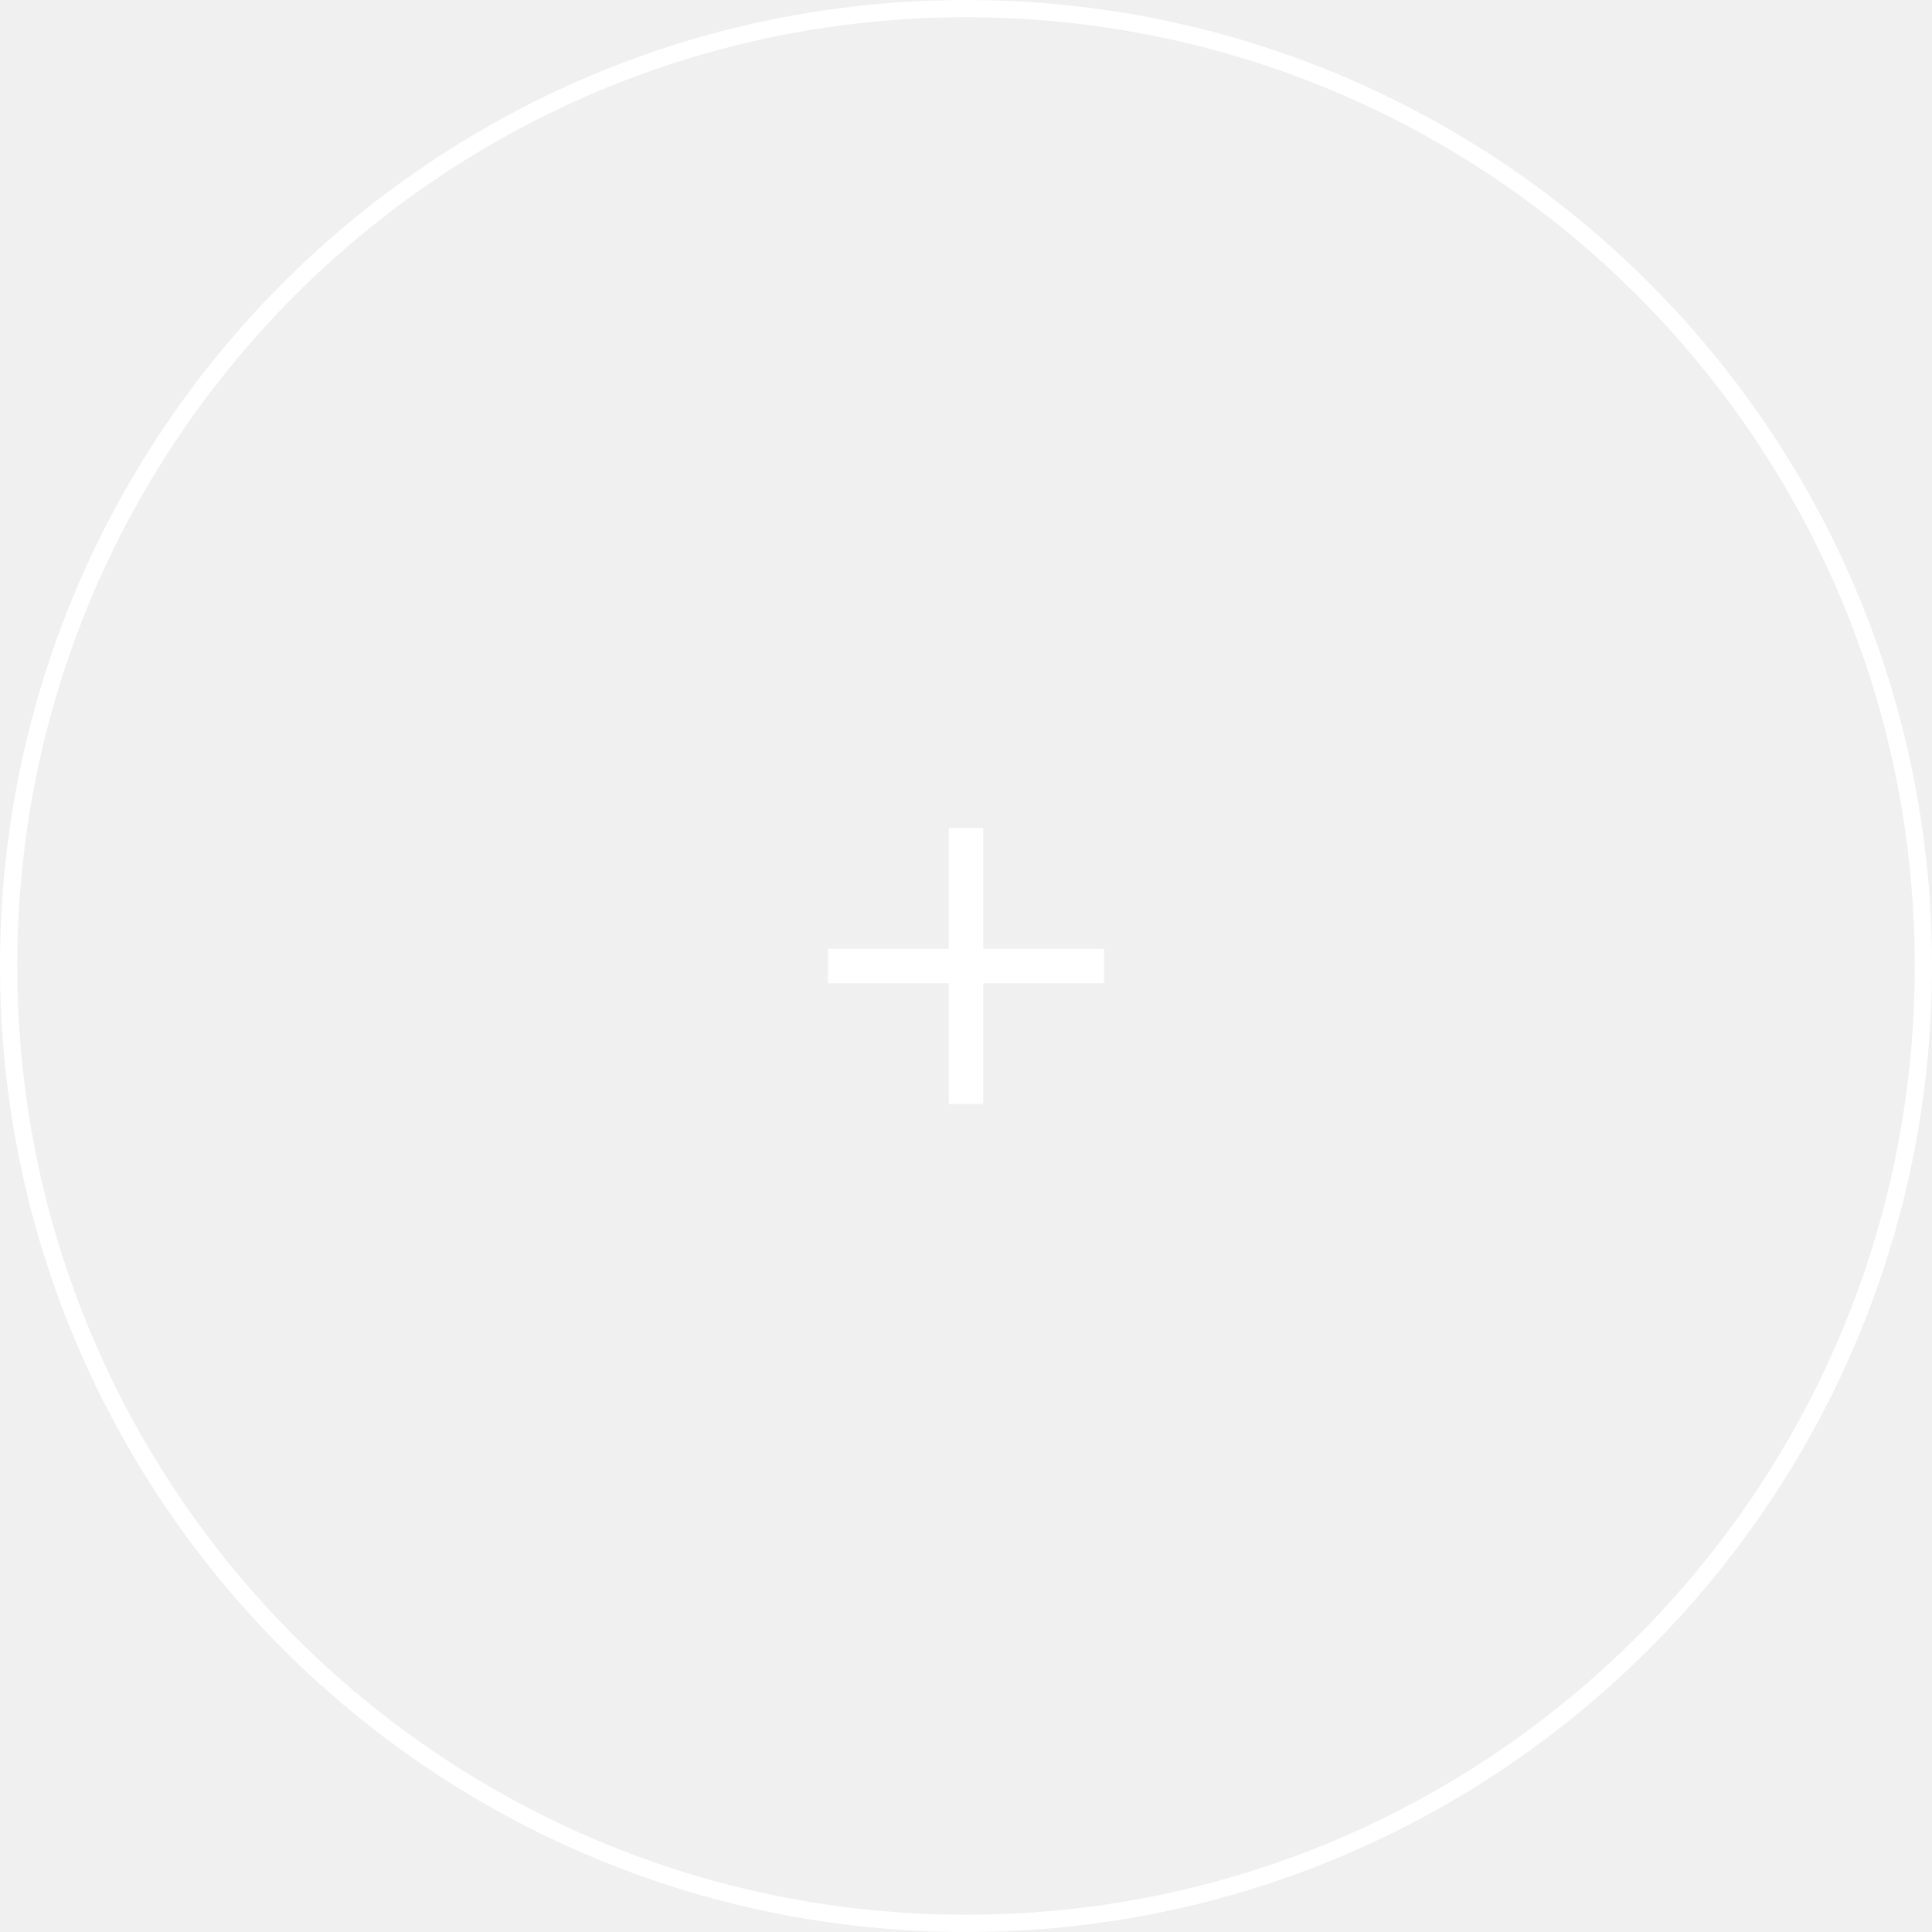
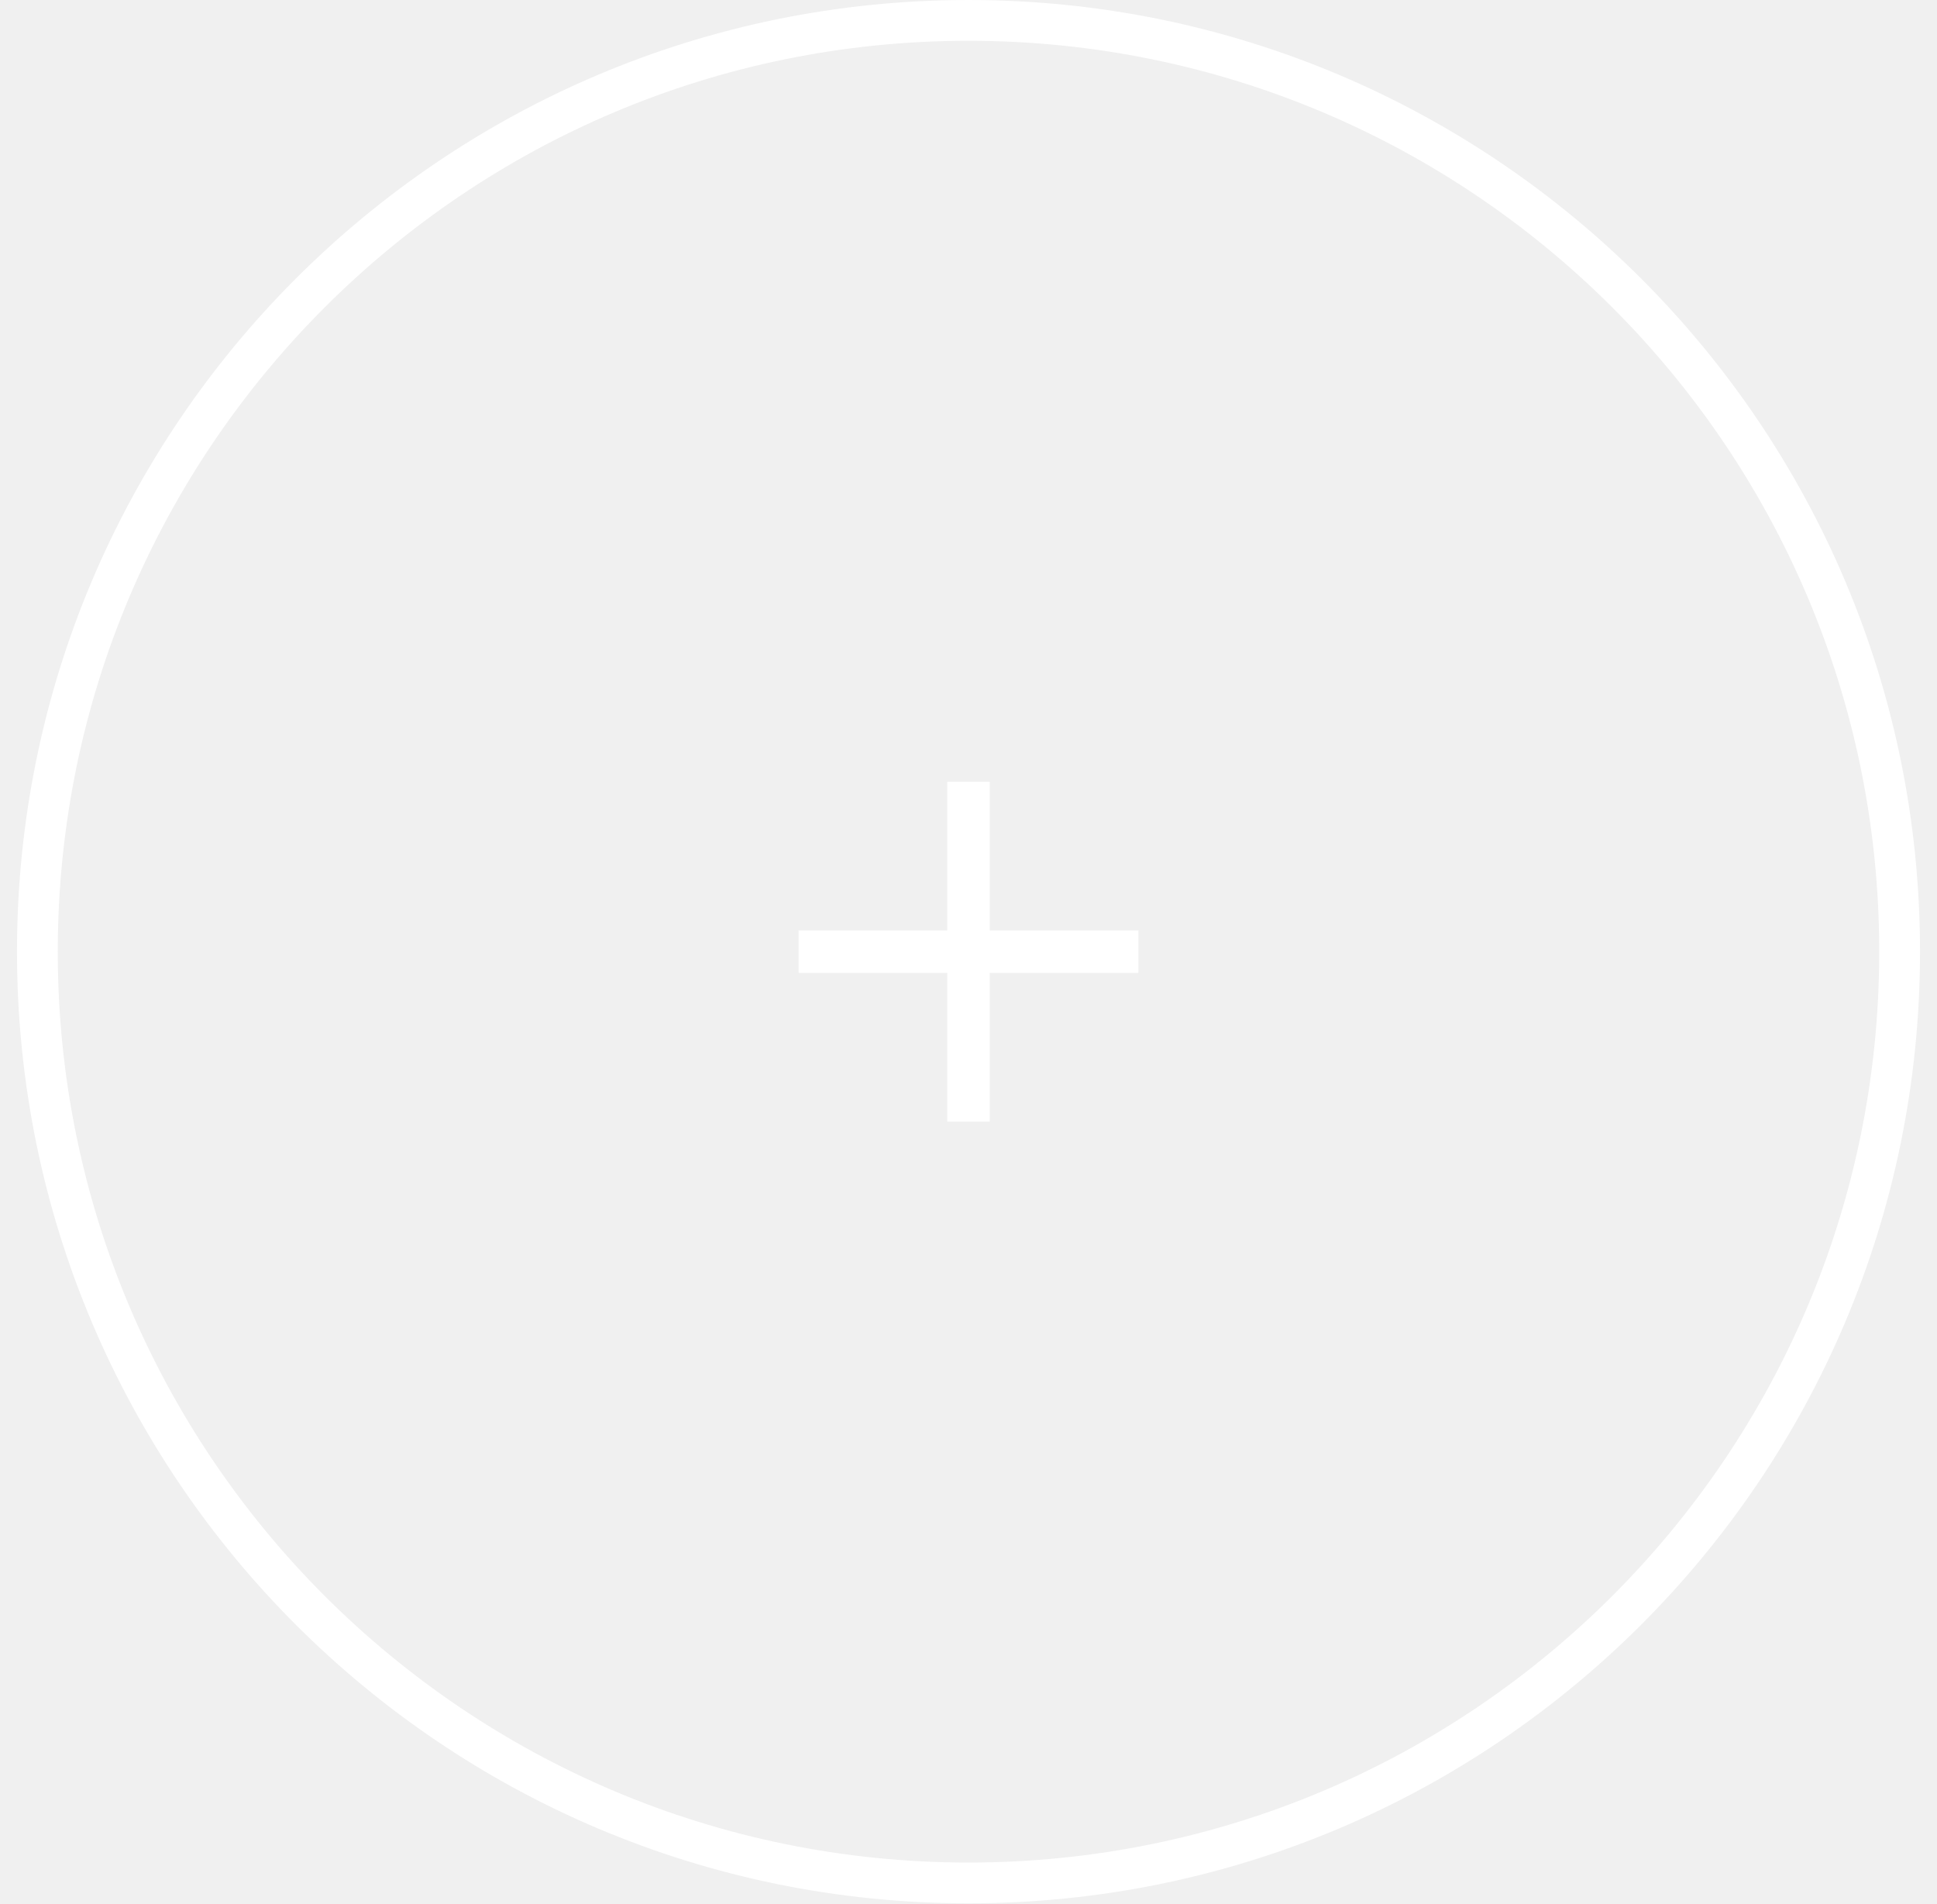
- <svg xmlns="http://www.w3.org/2000/svg" width="56" height="56" viewBox="0 0 56 56" fill="none">
-   <rect x="0.25" y="0.25" width="55.5" height="55.5" rx="27.75" stroke="white" stroke-width="0.5" />
-   <path fill-rule="evenodd" clip-rule="evenodd" d="M27.5 28.5V32H28.5V28.5H32V27.5H28.5L28.5 24H27.5L27.5 27.5H24V28.5H27.5Z" fill="white" />
+ <svg xmlns="http://www.w3.org/2000/svg" width="57" height="56" viewBox="0 0 57 56" fill="none">
+   <rect x="1.1" y="0.6" width="54.8" height="54.8" rx="27.4" stroke="white" stroke-width="1.2" />
+   <path fill-rule="evenodd" clip-rule="evenodd" d="M27.875 28.625V33H29.125V28.625H33.5V27.375H29.125L29.125 23H27.875L27.875 27.375H23.5V28.625H27.875Z" fill="white" />
</svg>
